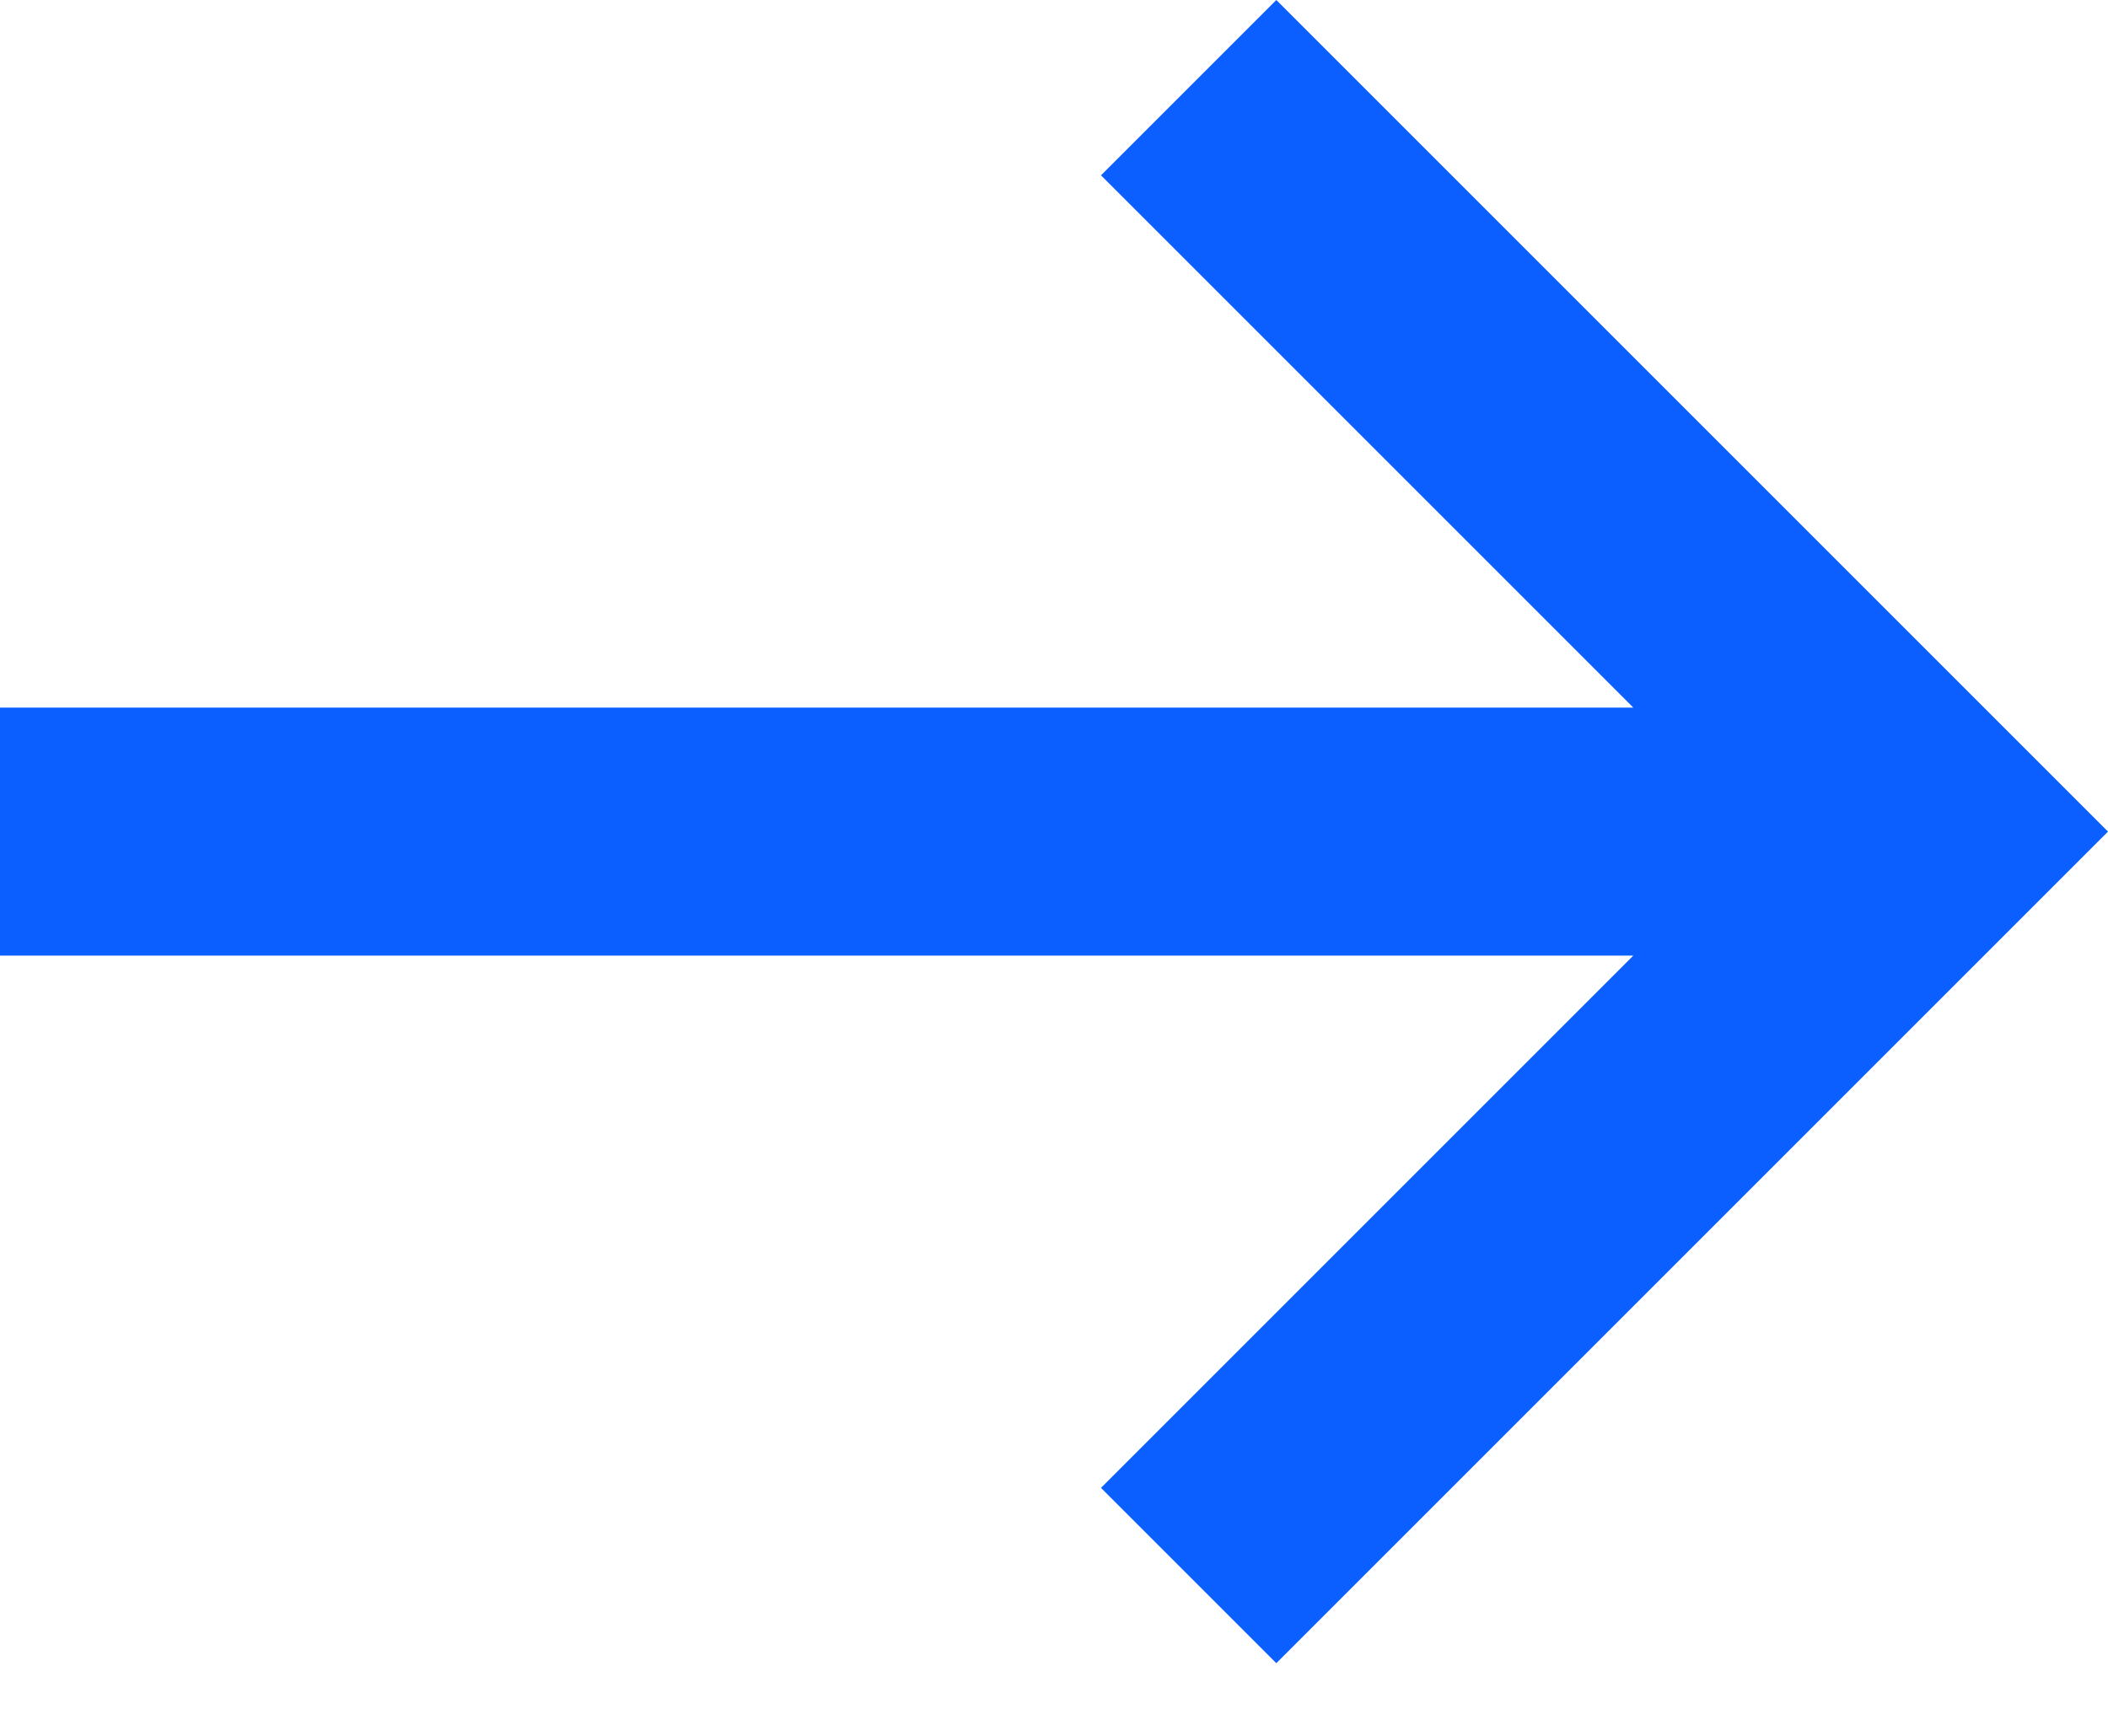
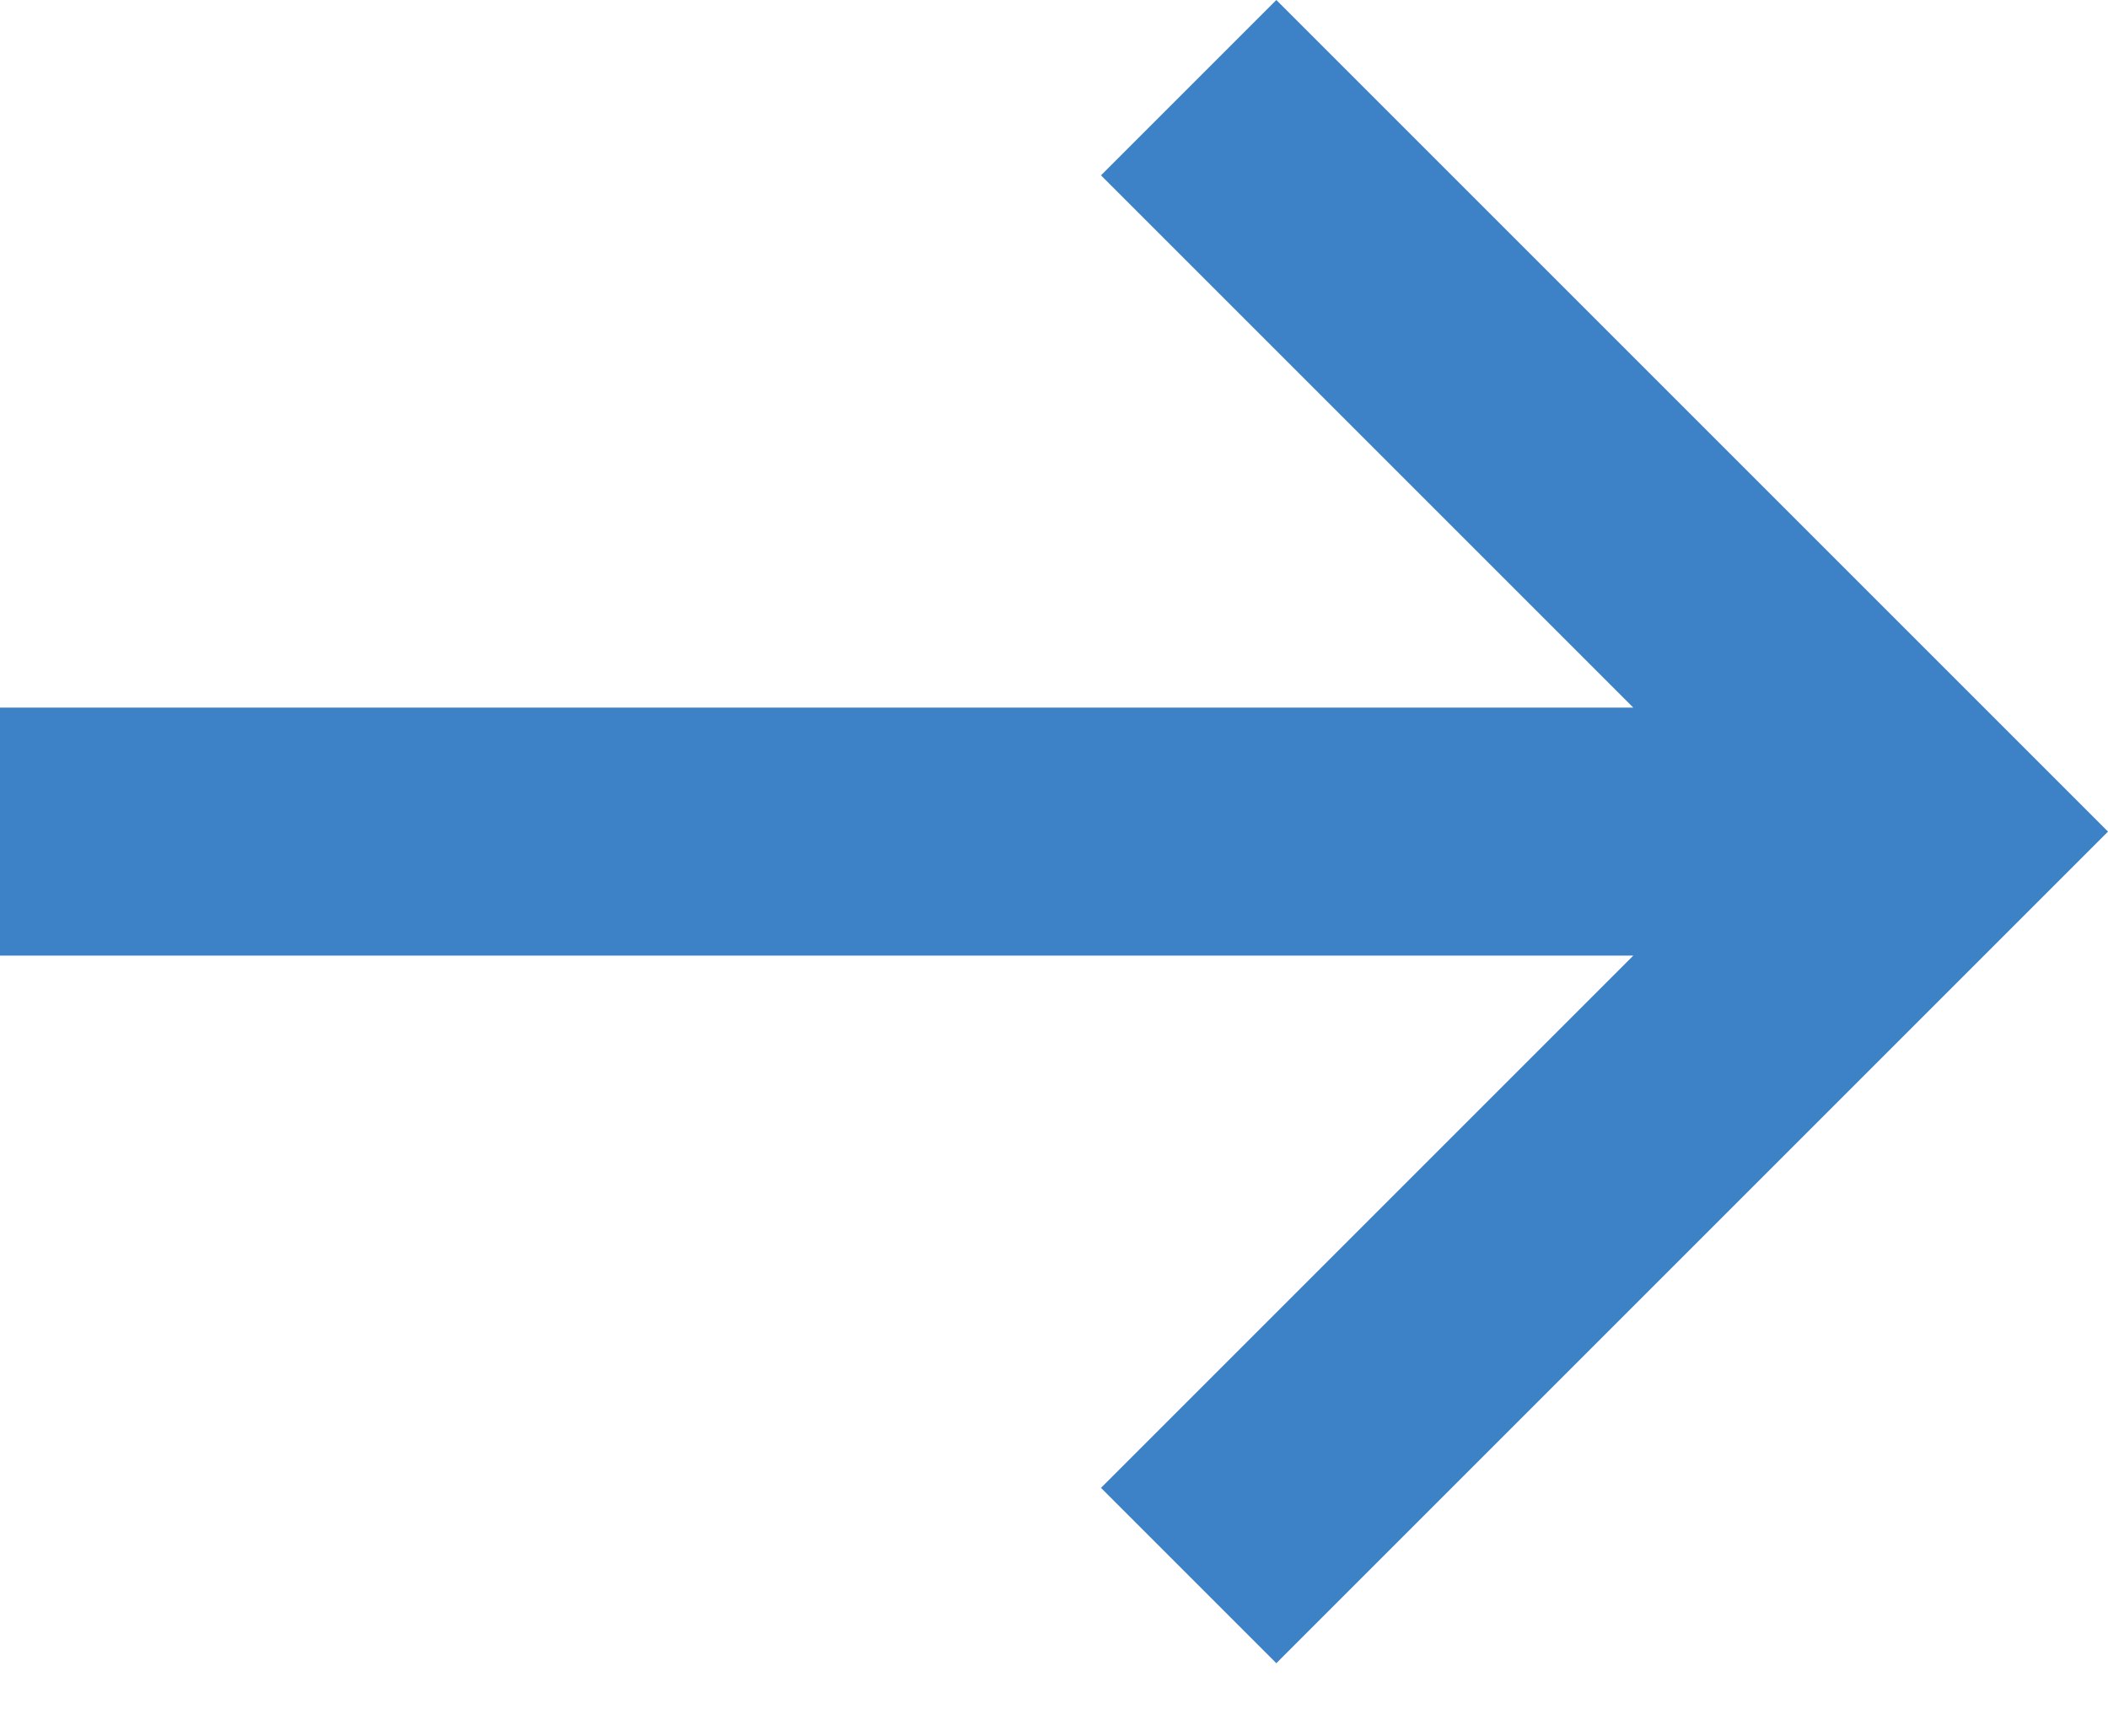
<svg xmlns="http://www.w3.org/2000/svg" width="17" height="14" viewBox="0 0 17 14" fill="none">
-   <path d="M10.293 0L8.879 1.414L13.172 5.707L0 5.707V7.707L13.172 7.707L8.879 12L10.293 13.414L17 6.707L10.293 0Z" fill="#0B5FFF" />
+   <path d="M10.293 0L8.879 1.414L13.172 5.707L0 5.707V7.707L13.172 7.707L8.879 12L10.293 13.414L17 6.707L10.293 0Z" fill="#3D81C6" />
</svg>
